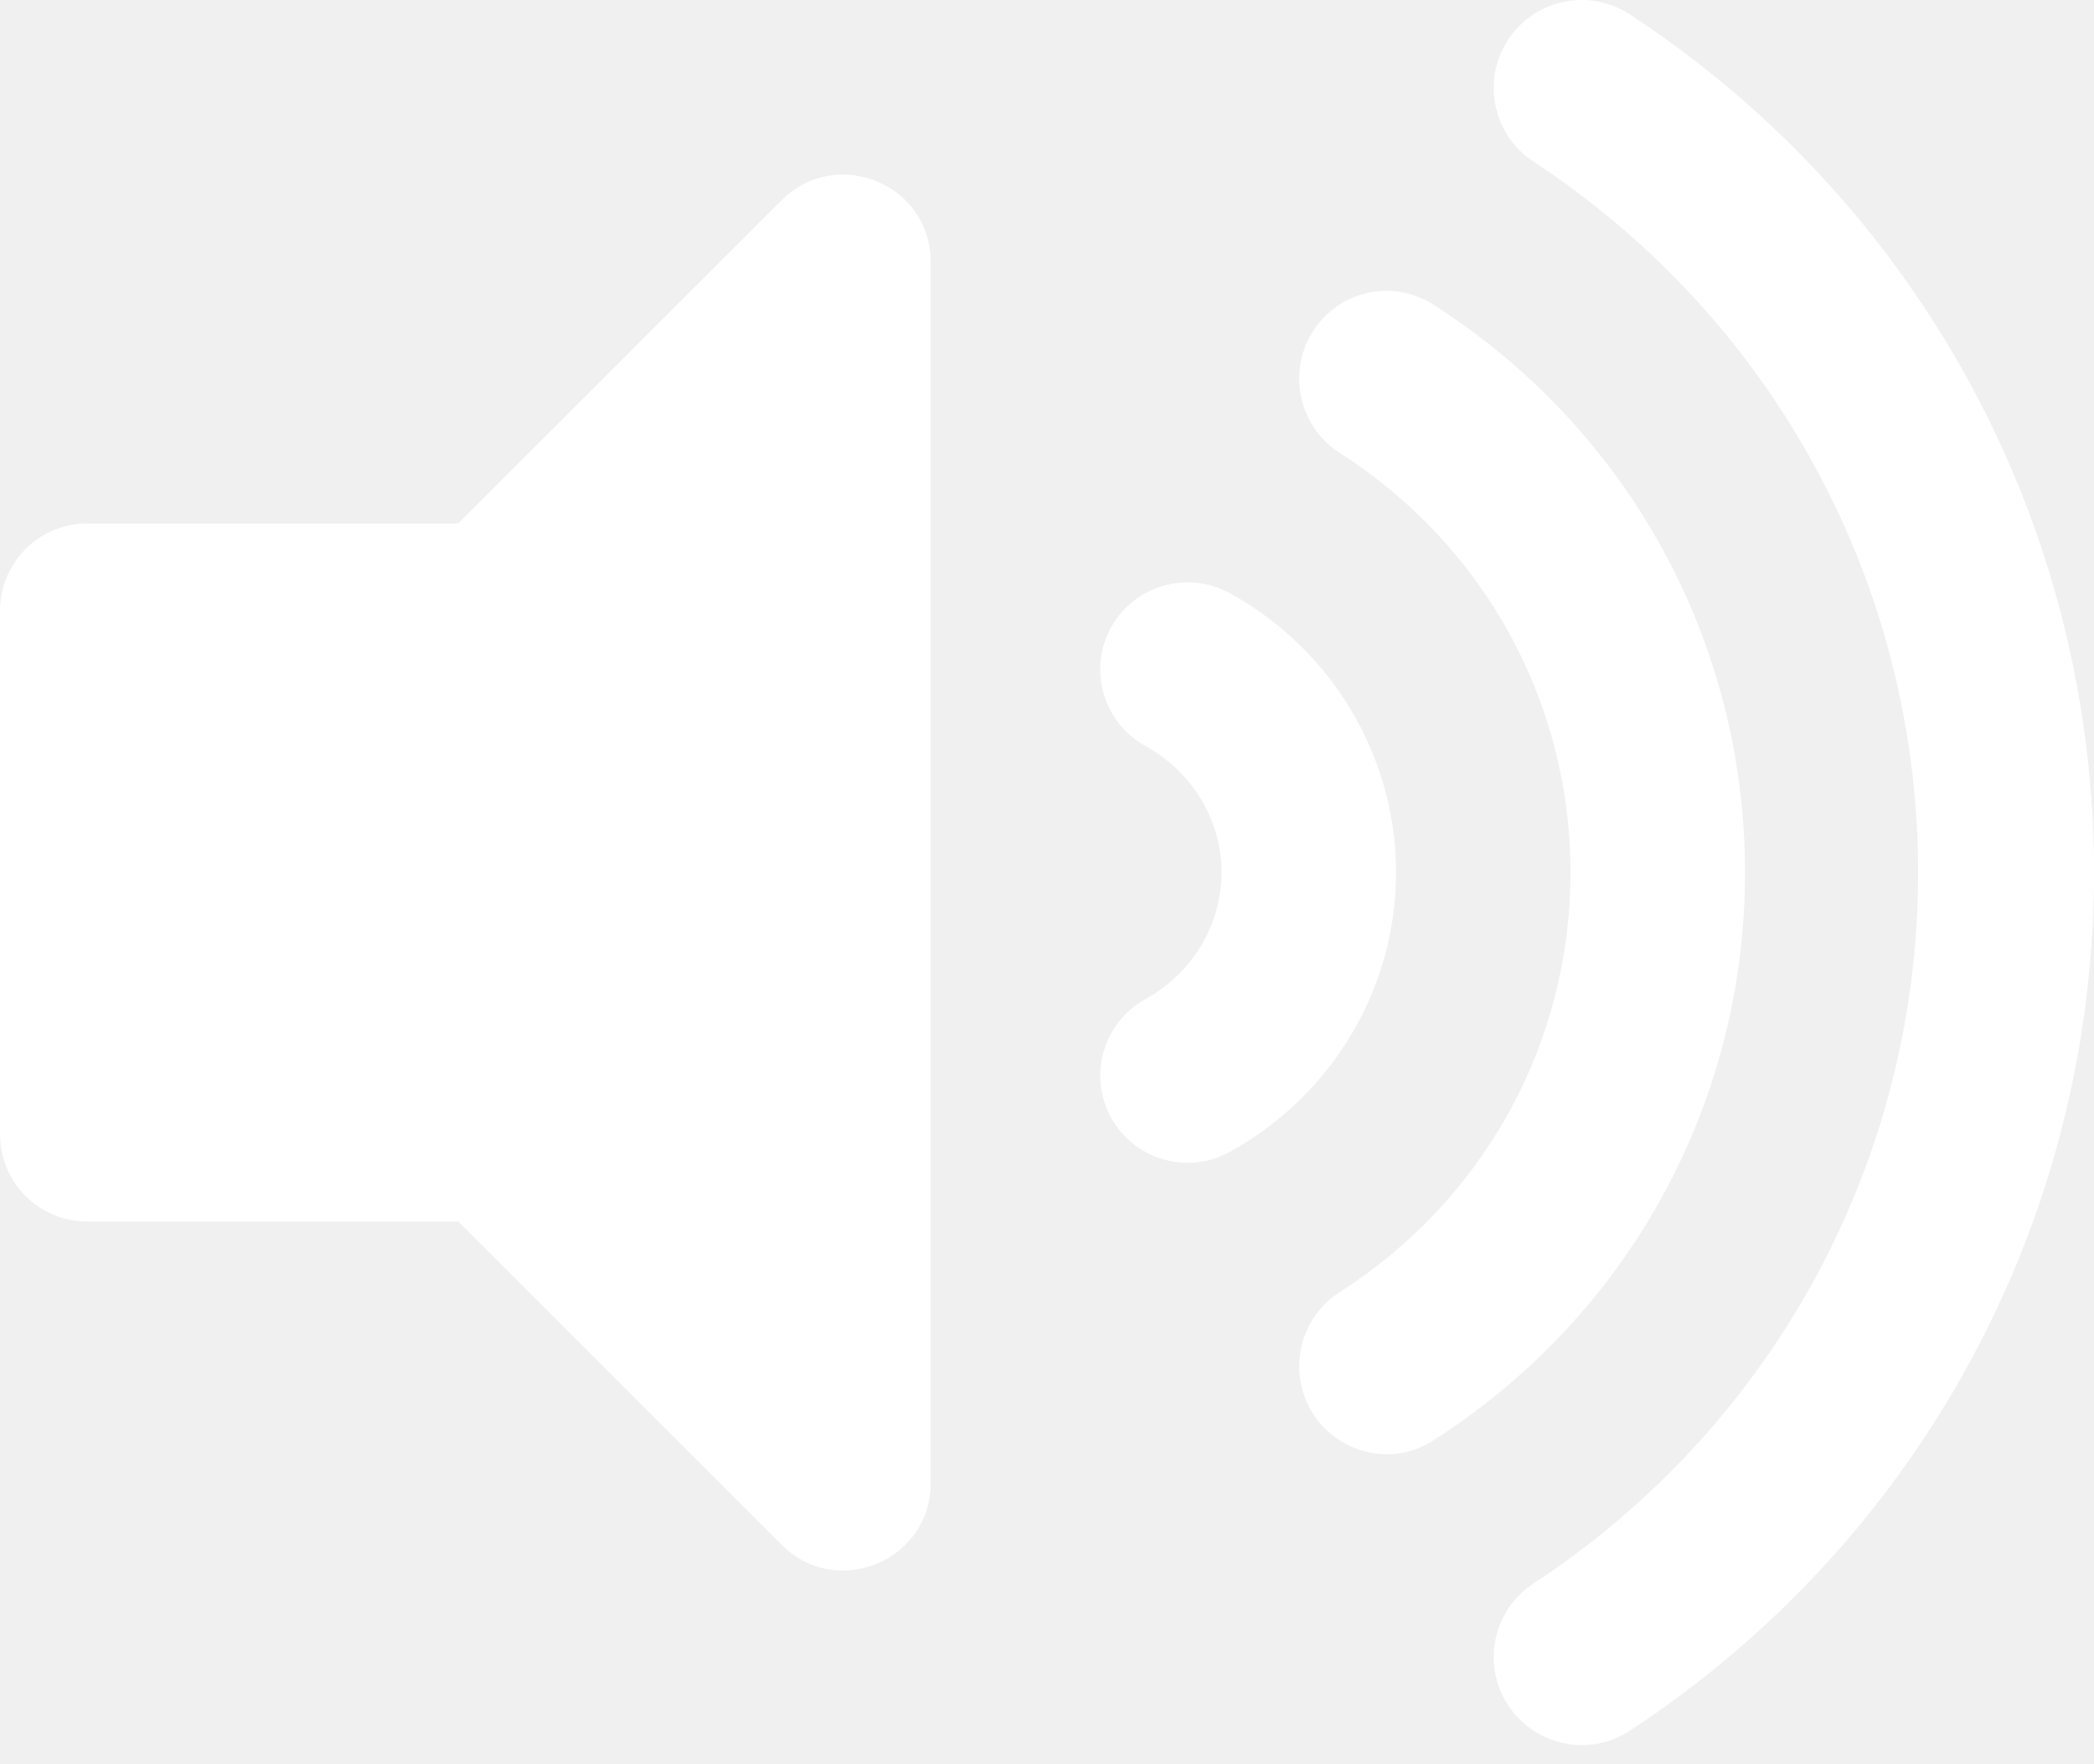
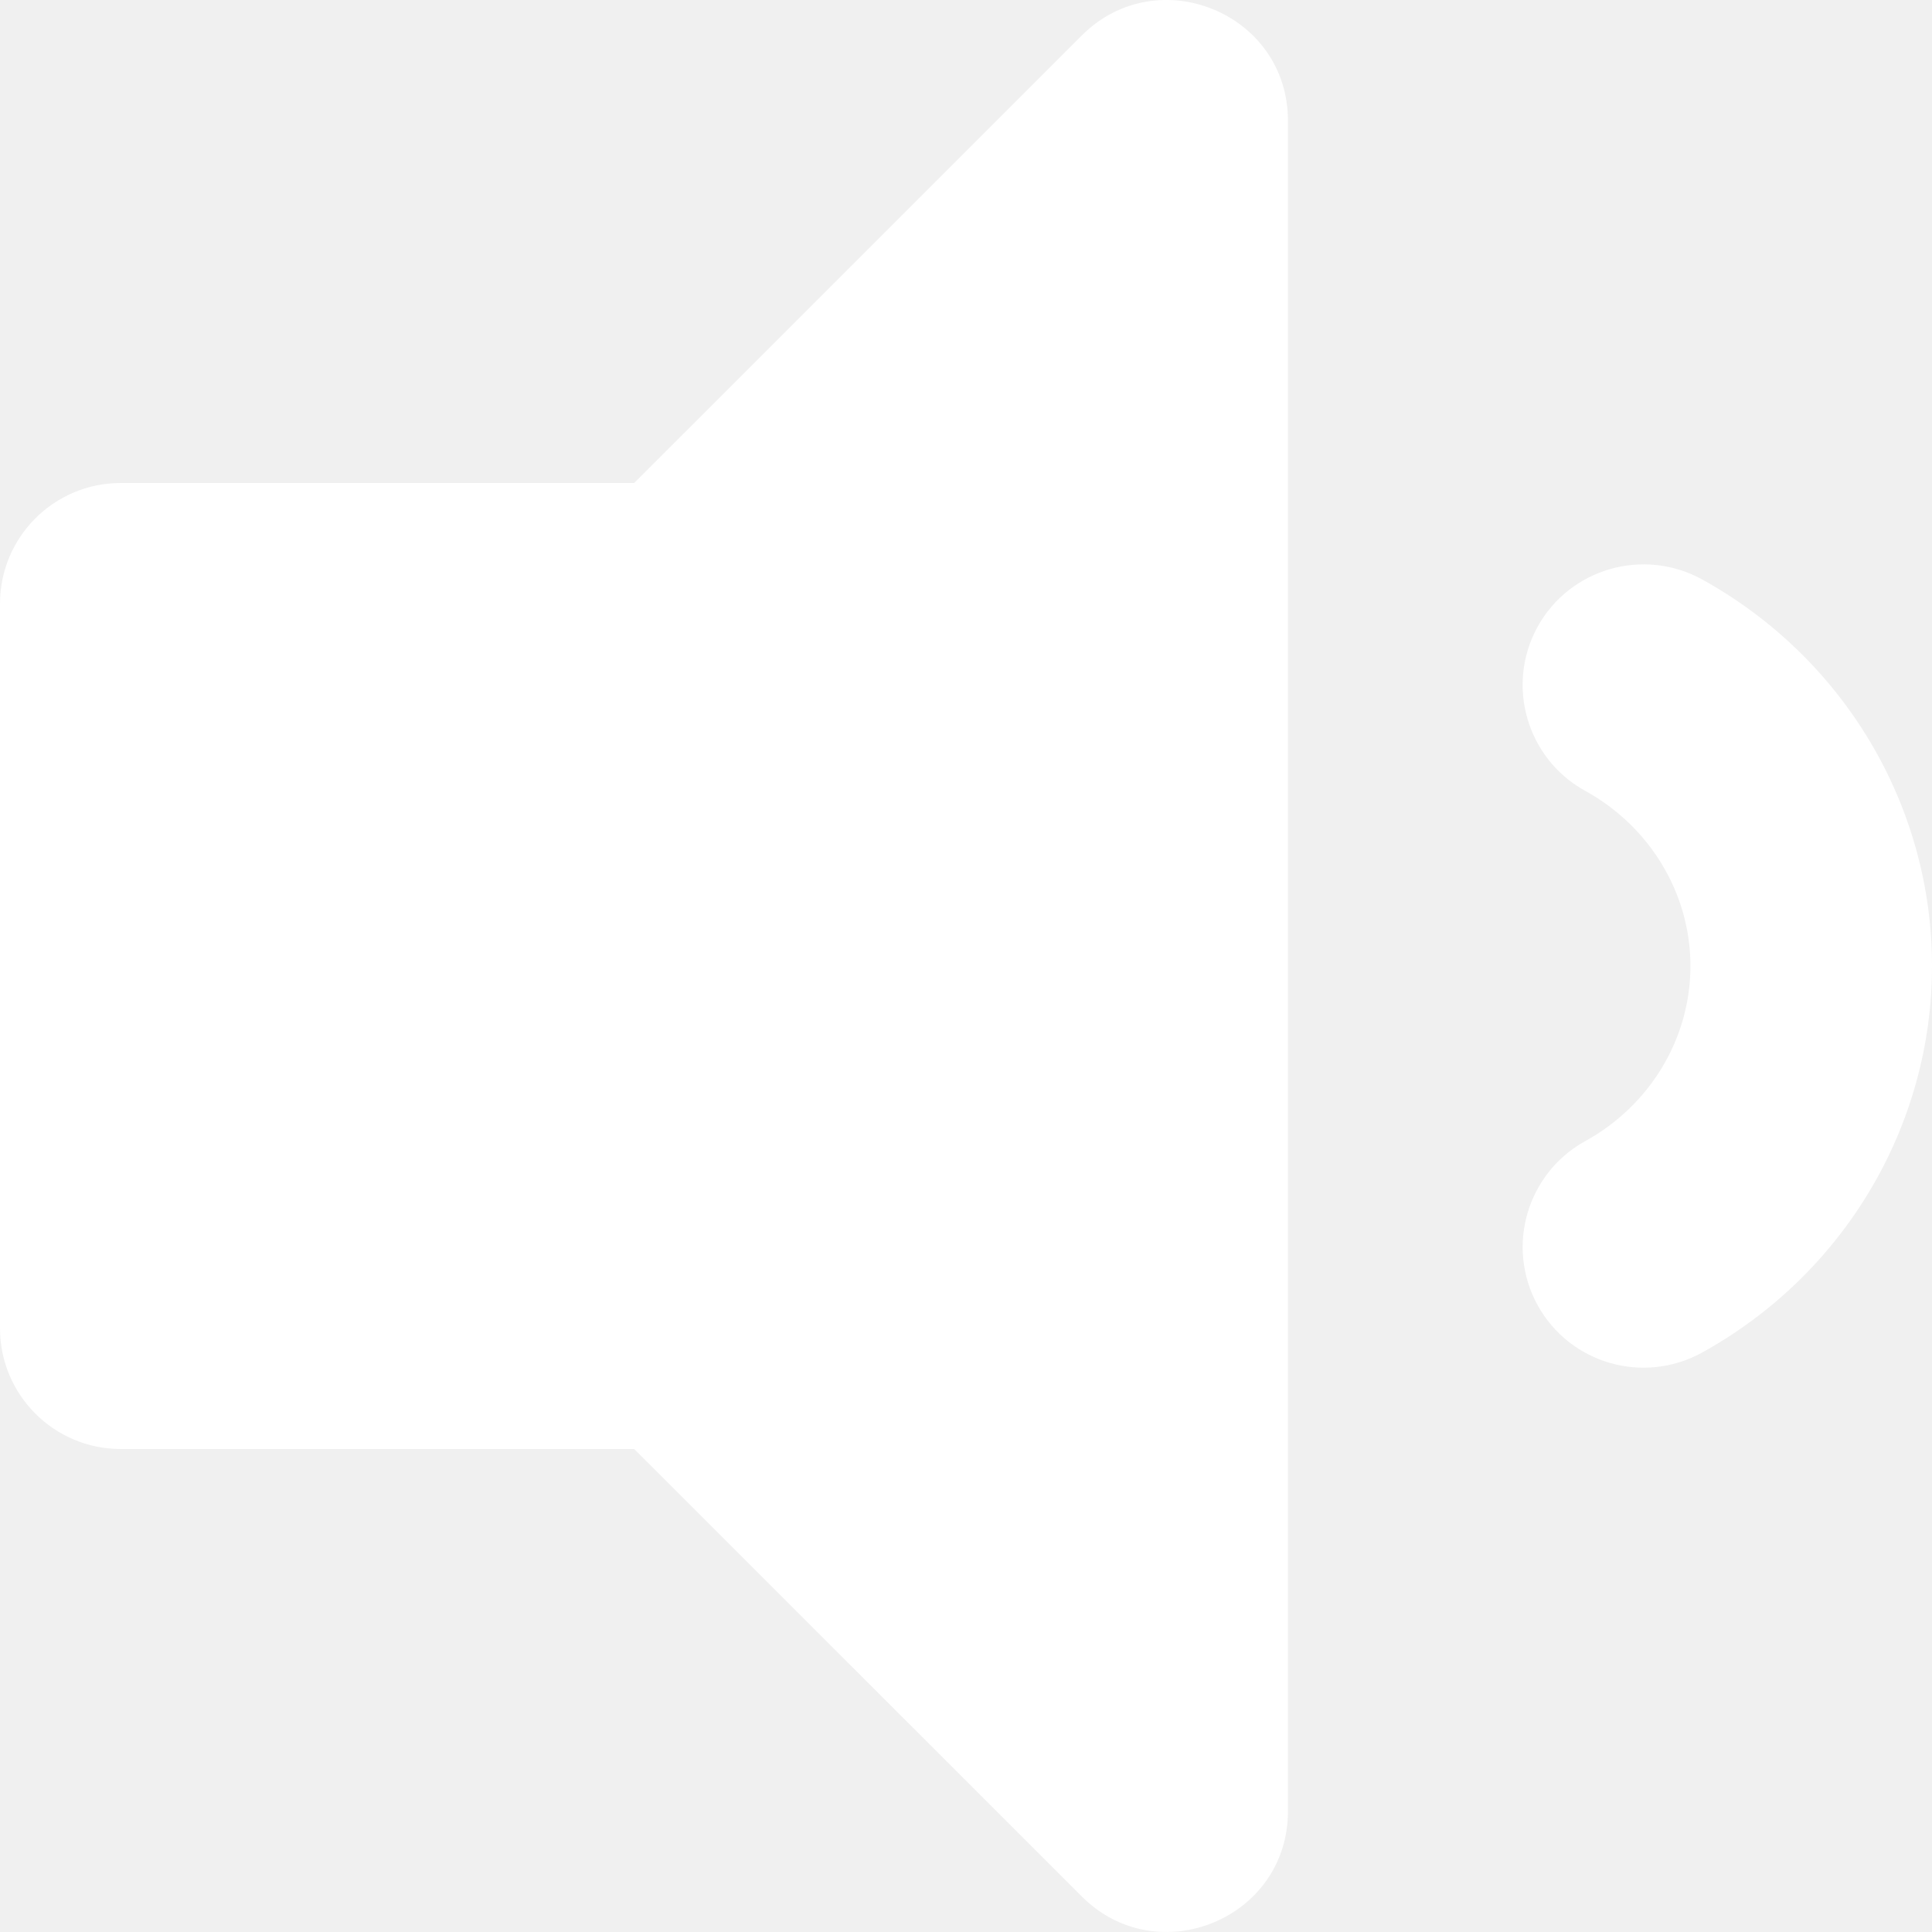
- <svg xmlns="http://www.w3.org/2000/svg" width="38" height="32" viewBox="0 0 38 32" fill="none">
-   <path d="M14.186 3.632L8.316 9.5H1.583C0.709 9.5 0 10.209 0 11.084V20.584C0 21.458 0.709 22.167 1.583 22.167H8.316L14.186 28.035C15.178 29.027 16.889 28.33 16.889 26.916V4.752C16.889 3.336 15.176 2.642 14.186 3.632ZM29.579 0.262C28.842 -0.221 27.852 -0.018 27.368 0.721C26.884 1.458 27.09 2.448 27.826 2.931C32.198 5.801 34.808 10.624 34.808 15.834C34.808 21.045 32.198 25.868 27.826 28.737C27.09 29.22 26.884 30.211 27.368 30.947C27.832 31.654 28.815 31.908 29.579 31.406C34.851 27.945 38 22.123 38 15.834C38 9.545 34.851 3.723 29.579 0.262ZM31.667 15.834C31.667 11.642 29.552 7.789 26.008 5.526C25.27 5.055 24.291 5.274 23.823 6.018C23.355 6.762 23.574 7.747 24.312 8.219C26.934 9.894 28.5 12.74 28.5 15.834C28.5 18.927 26.934 21.773 24.312 23.448C23.574 23.919 23.355 24.904 23.823 25.649C24.253 26.332 25.217 26.648 26.008 26.141C29.552 23.878 31.667 20.026 31.667 15.834ZM22.314 10.762C21.55 10.345 20.586 10.62 20.162 11.386C19.741 12.152 20.02 13.114 20.786 13.537C21.638 14.005 22.167 14.886 22.167 15.834C22.167 16.782 21.638 17.662 20.787 18.13C20.021 18.553 19.741 19.515 20.163 20.282C20.587 21.051 21.552 21.324 22.314 20.905C24.177 19.879 25.334 17.936 25.334 15.833C25.334 13.73 24.177 11.788 22.314 10.762Z" fill="white" />
+ <svg xmlns="http://www.w3.org/2000/svg" width="34" height="34" viewBox="0 0 34 34" fill="none">
+   <path d="M19.039 0.623L11.161 8.5H2.125C0.951 8.5 0 9.451 0 10.625V23.375C0 24.548 0.951 25.5 2.125 25.5H11.161L19.039 33.376C20.369 34.706 22.666 33.772 22.666 31.873V2.127C22.666 0.226 20.368 -0.705 19.039 0.623ZM29.947 10.193C28.921 9.633 27.628 10.002 27.059 11.03C26.494 12.058 26.868 13.35 27.896 13.917C29.039 14.546 29.749 15.727 29.749 17C29.749 18.273 29.039 19.454 27.897 20.082C26.869 20.65 26.494 21.942 27.06 22.97C27.63 24.002 28.924 24.368 29.948 23.806C32.447 22.429 34 19.822 34 16.999C34 14.176 32.447 11.57 29.947 10.193Z" fill="white" />
</svg>
